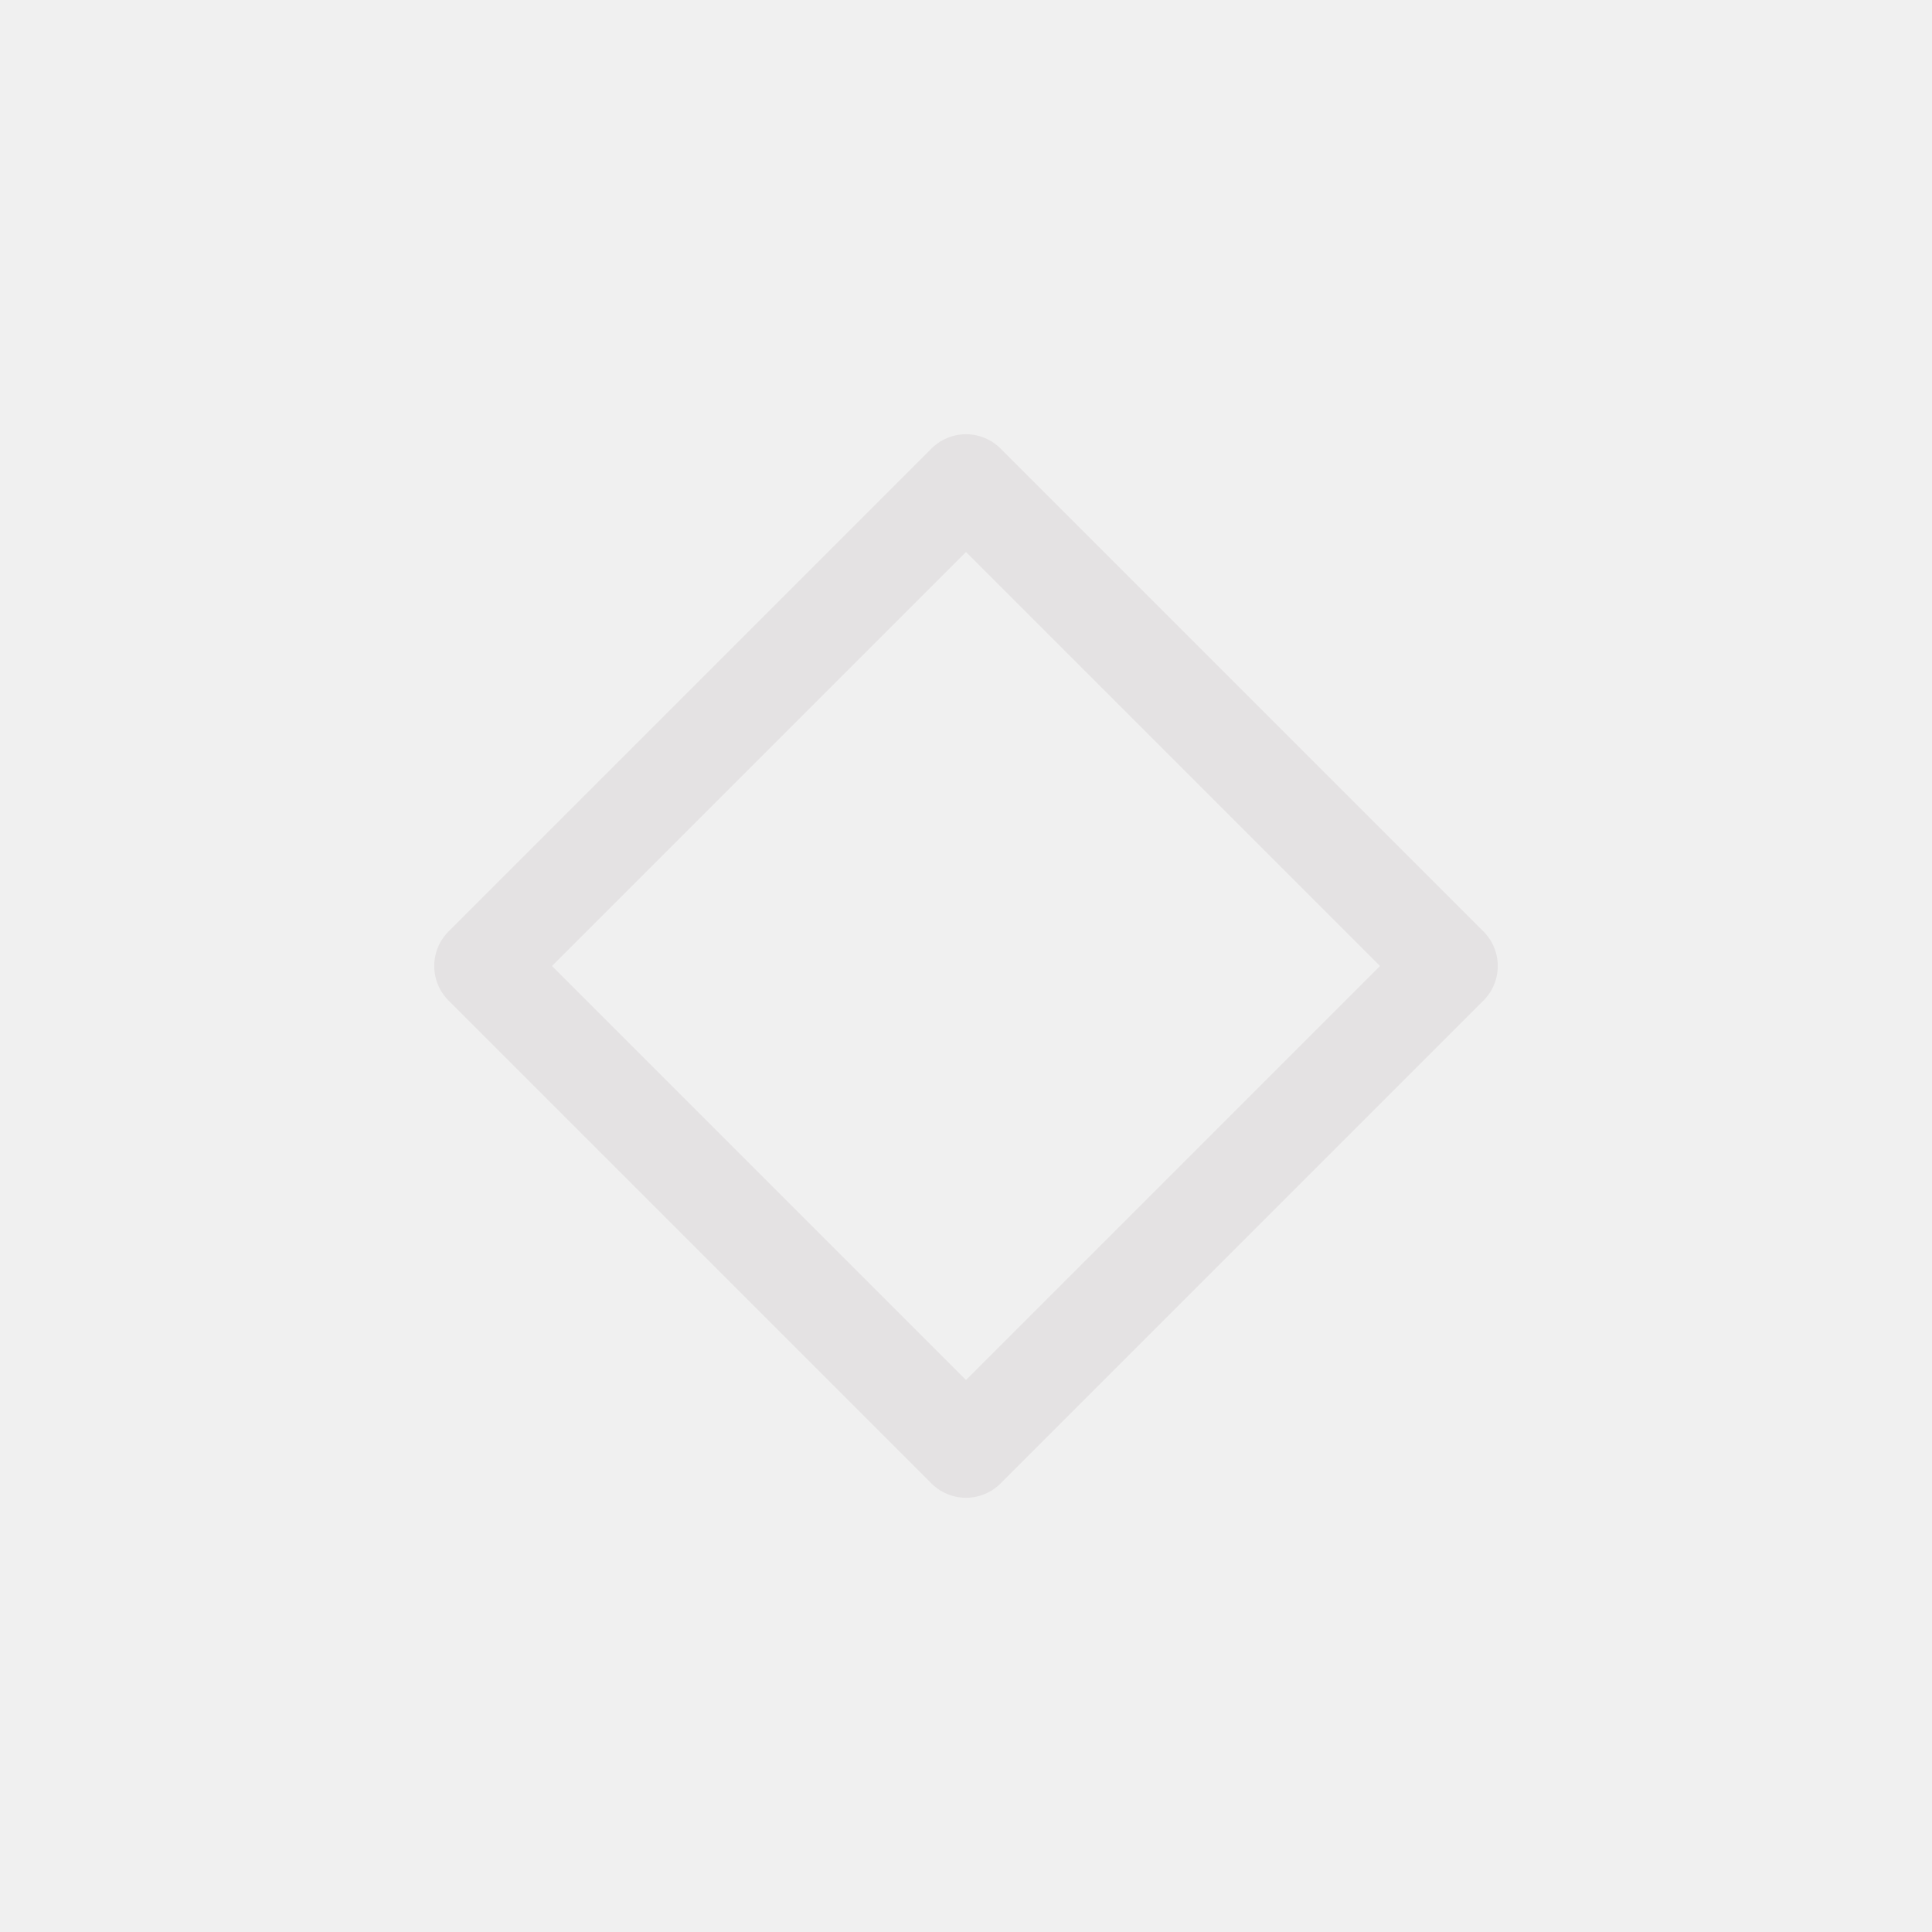
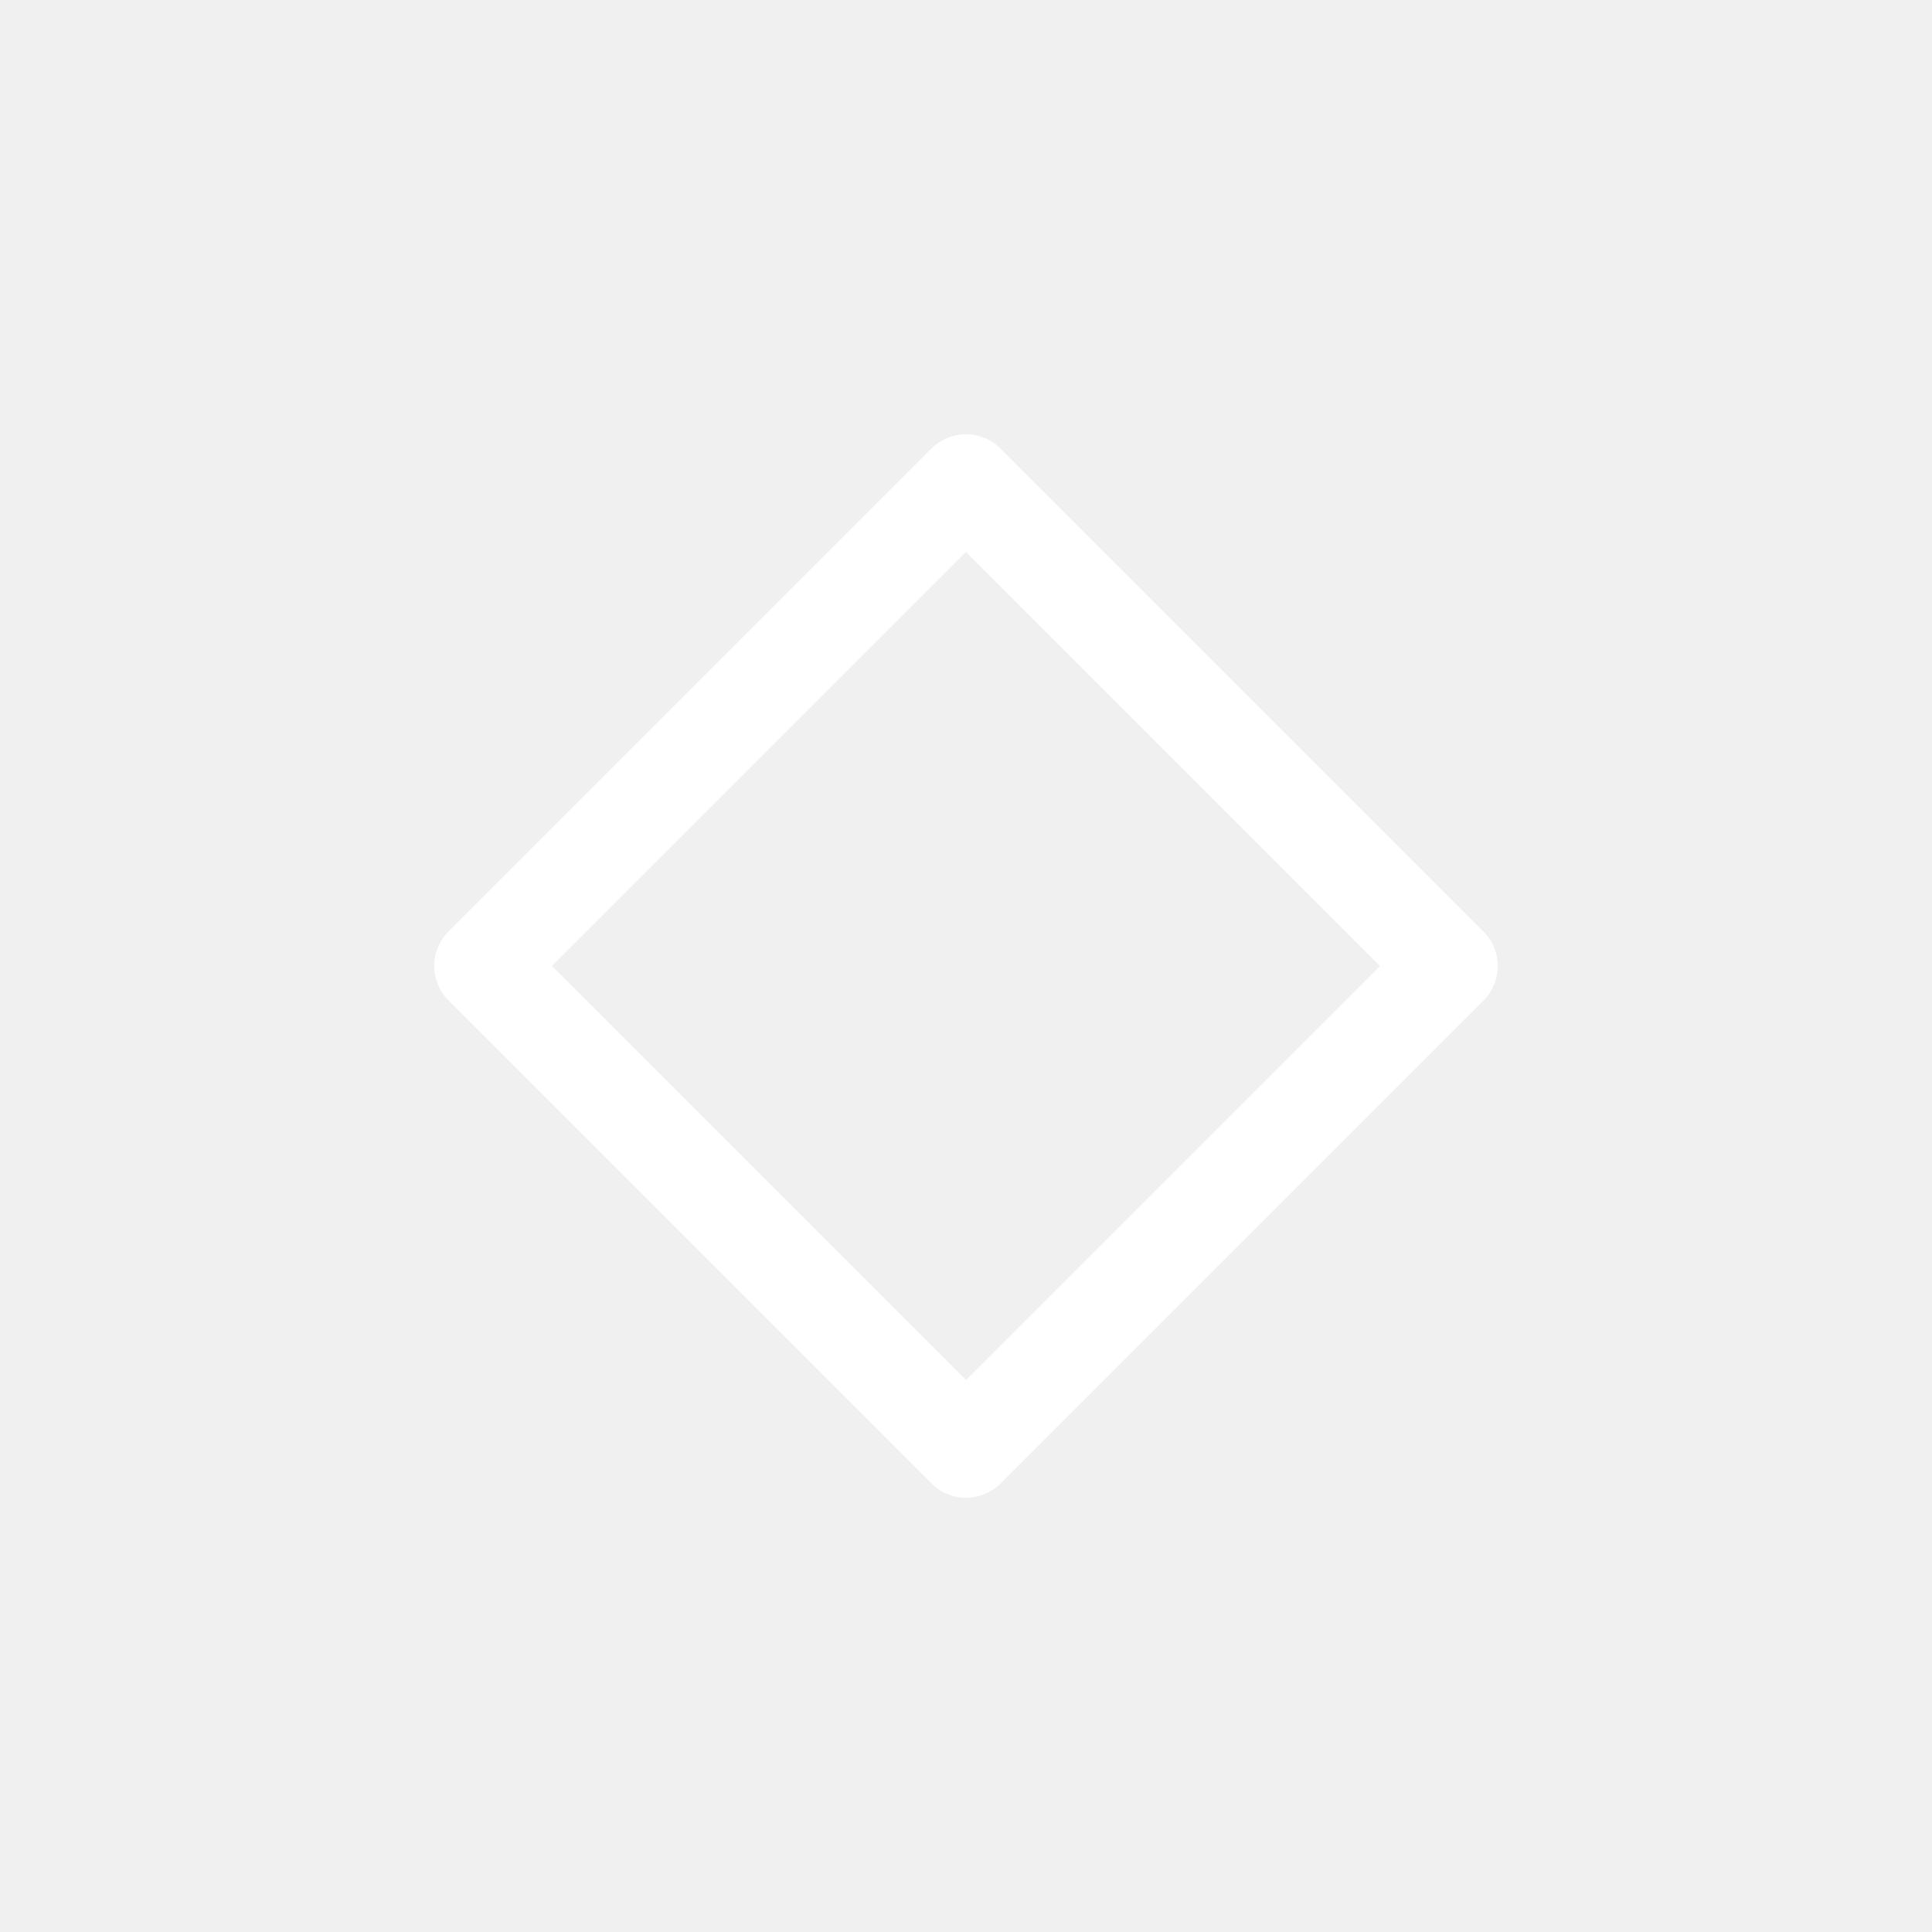
<svg xmlns="http://www.w3.org/2000/svg" viewBox="0 0 50 50" version="1.2" baseProfile="tiny">
  <defs>
</defs>
  <g fill="none" stroke="black" stroke-width="1" fill-rule="evenodd" stroke-linecap="square" stroke-linejoin="bevel">
    <g fill="none" stroke="#000000" stroke-opacity="1" stroke-width="1" stroke-linecap="square" stroke-linejoin="bevel" transform="matrix(1,0,0,1,0,0)" font-family="Noto Sans" font-size="10" font-weight="400" font-style="normal">
</g>
-     <g fill="none" stroke="#e4e2e3" stroke-opacity="1" stroke-width="1.01" stroke-linecap="round" stroke-linejoin="round" transform="matrix(2.5,0,0,2.5,2.5,2.5)" font-family="Noto Sans" font-size="10" font-weight="400" font-style="normal">
+     <g fill="none" stroke="#ffffff" stroke-opacity="1" stroke-width="1.01" stroke-linecap="round" stroke-linejoin="round" transform="matrix(2.5,0,0,2.5,2.5,2.5)" font-family="Noto Sans" font-size="10" font-weight="400" font-style="normal">
      <polygon fill-rule="evenodd" vector-effect="none" points="4,9 9,4 14,9 9,14 " />
    </g>
    <g fill="none" stroke="#000000" stroke-opacity="1" stroke-width="1" stroke-linecap="square" stroke-linejoin="bevel" transform="matrix(1,0,0,1,0,0)" font-family="Noto Sans" font-size="10" font-weight="400" font-style="normal">
</g>
  </g>
</svg>
